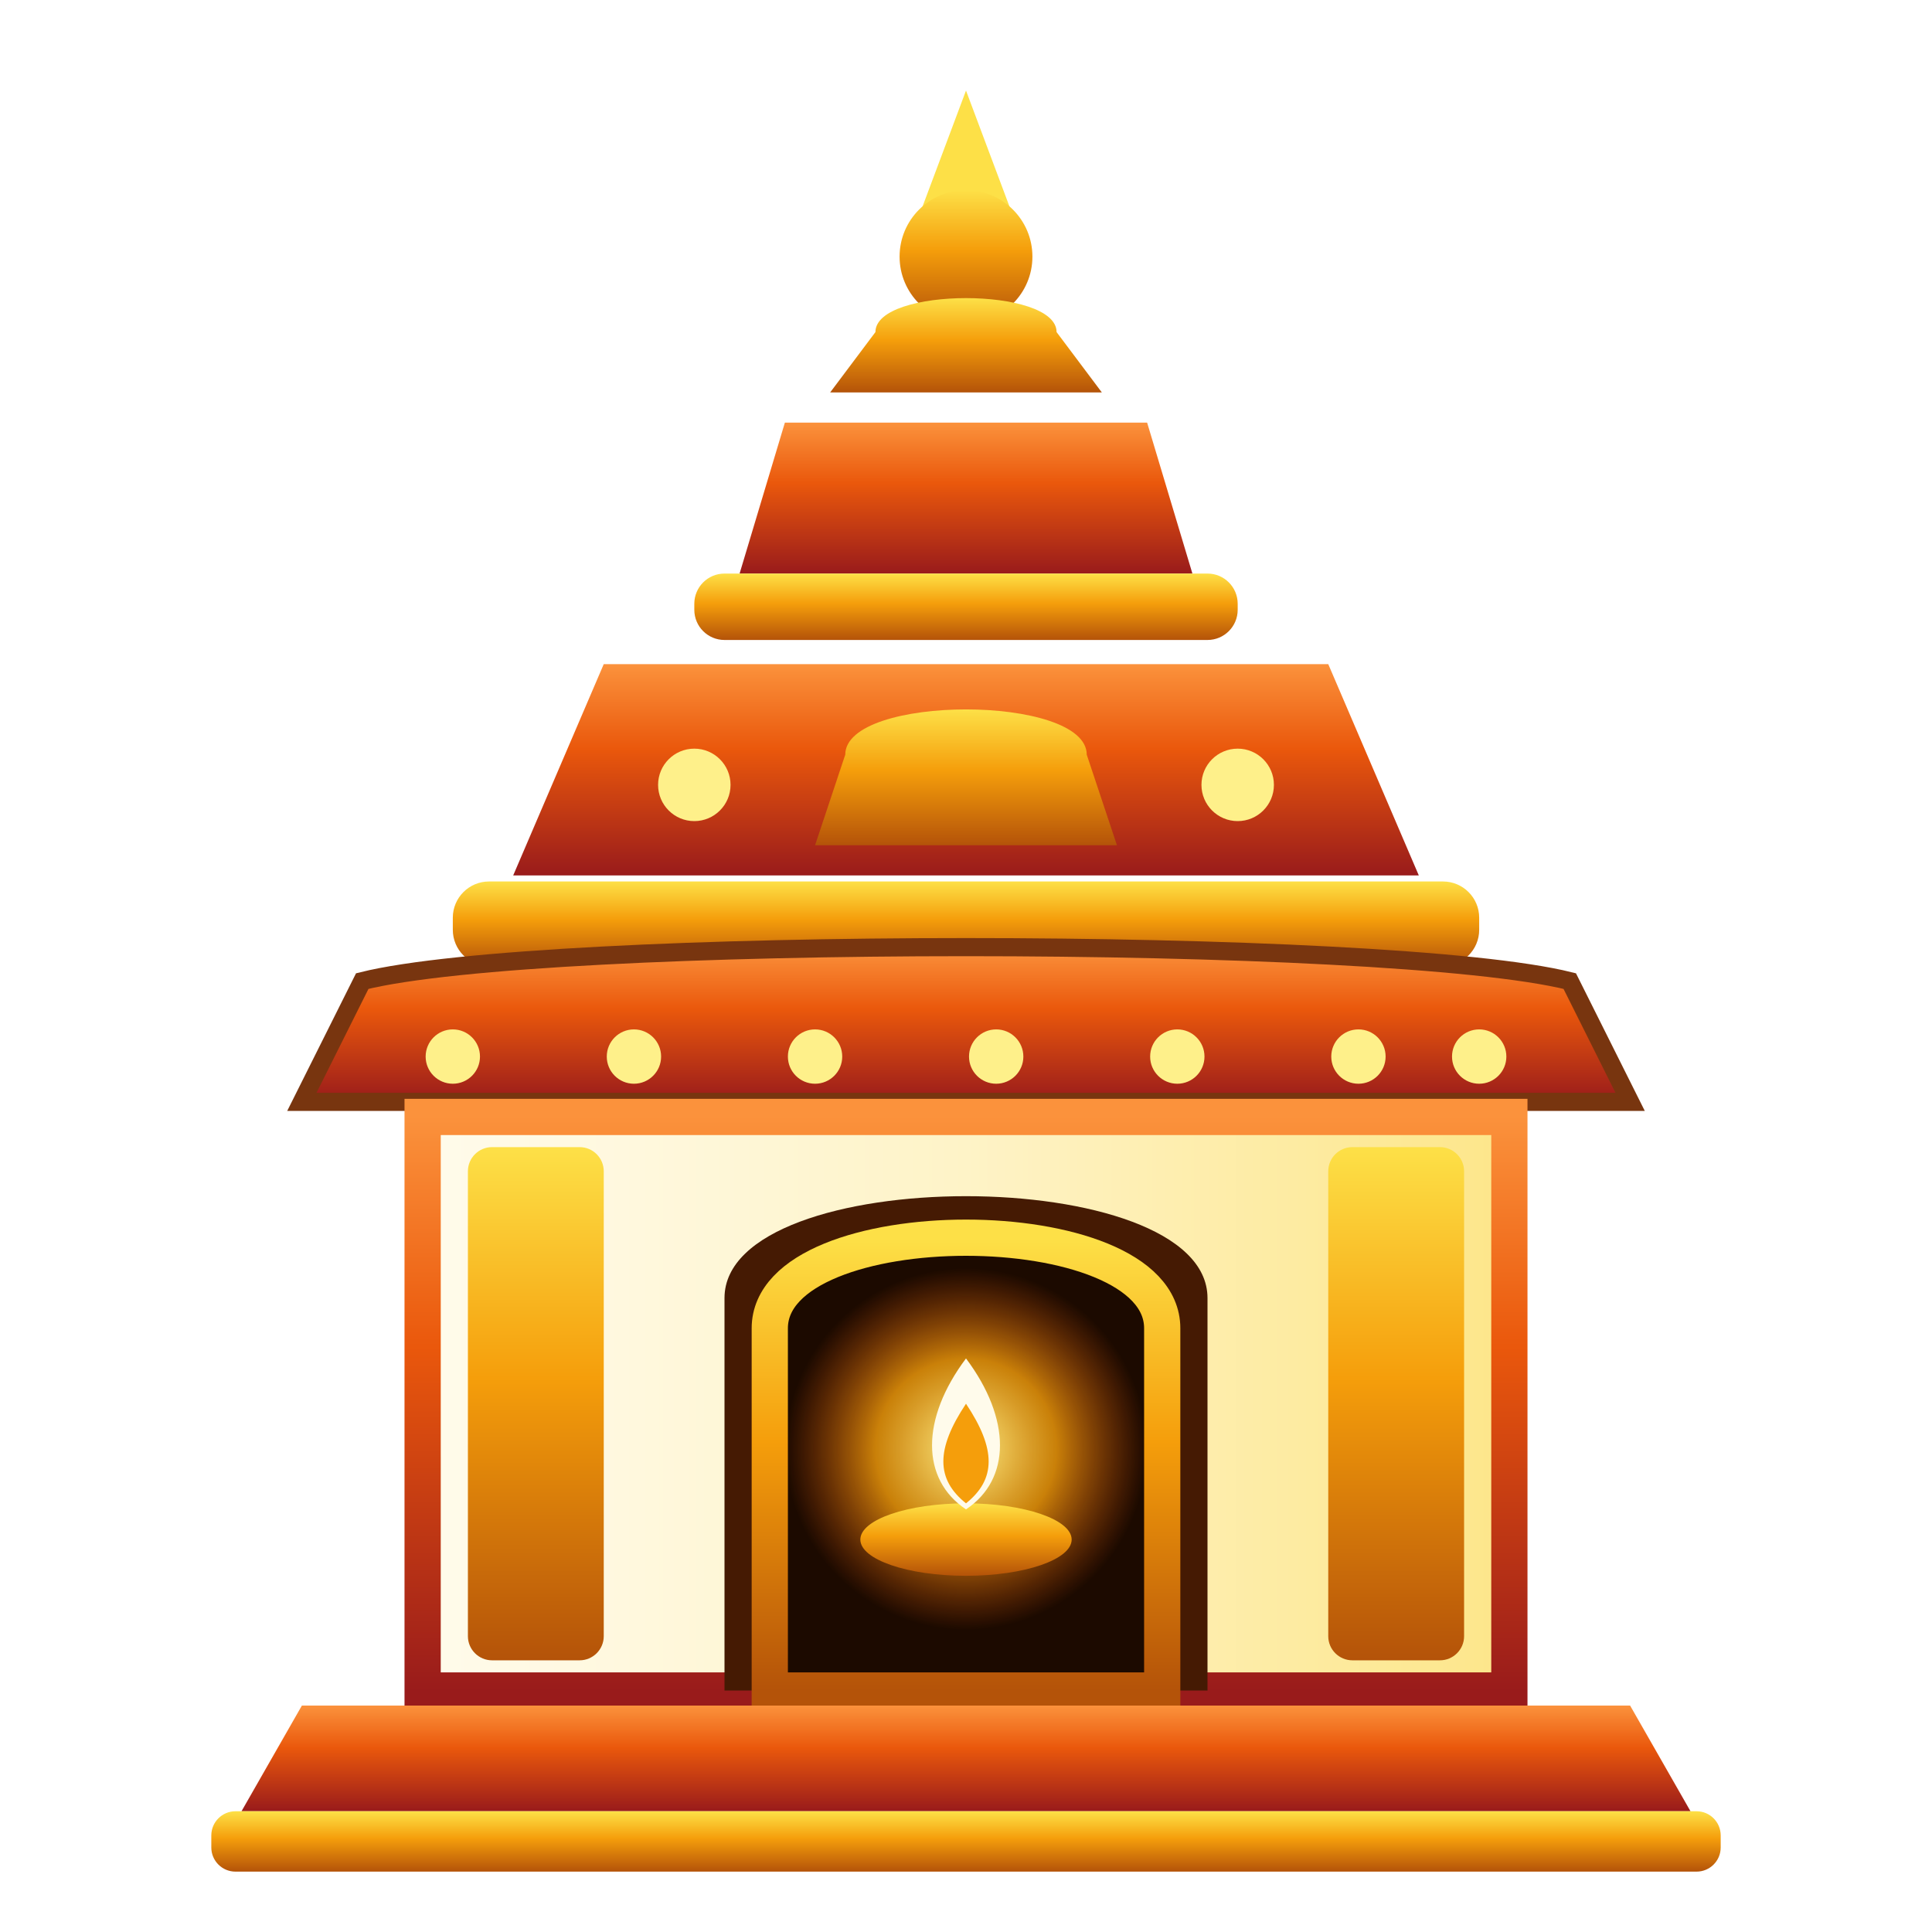
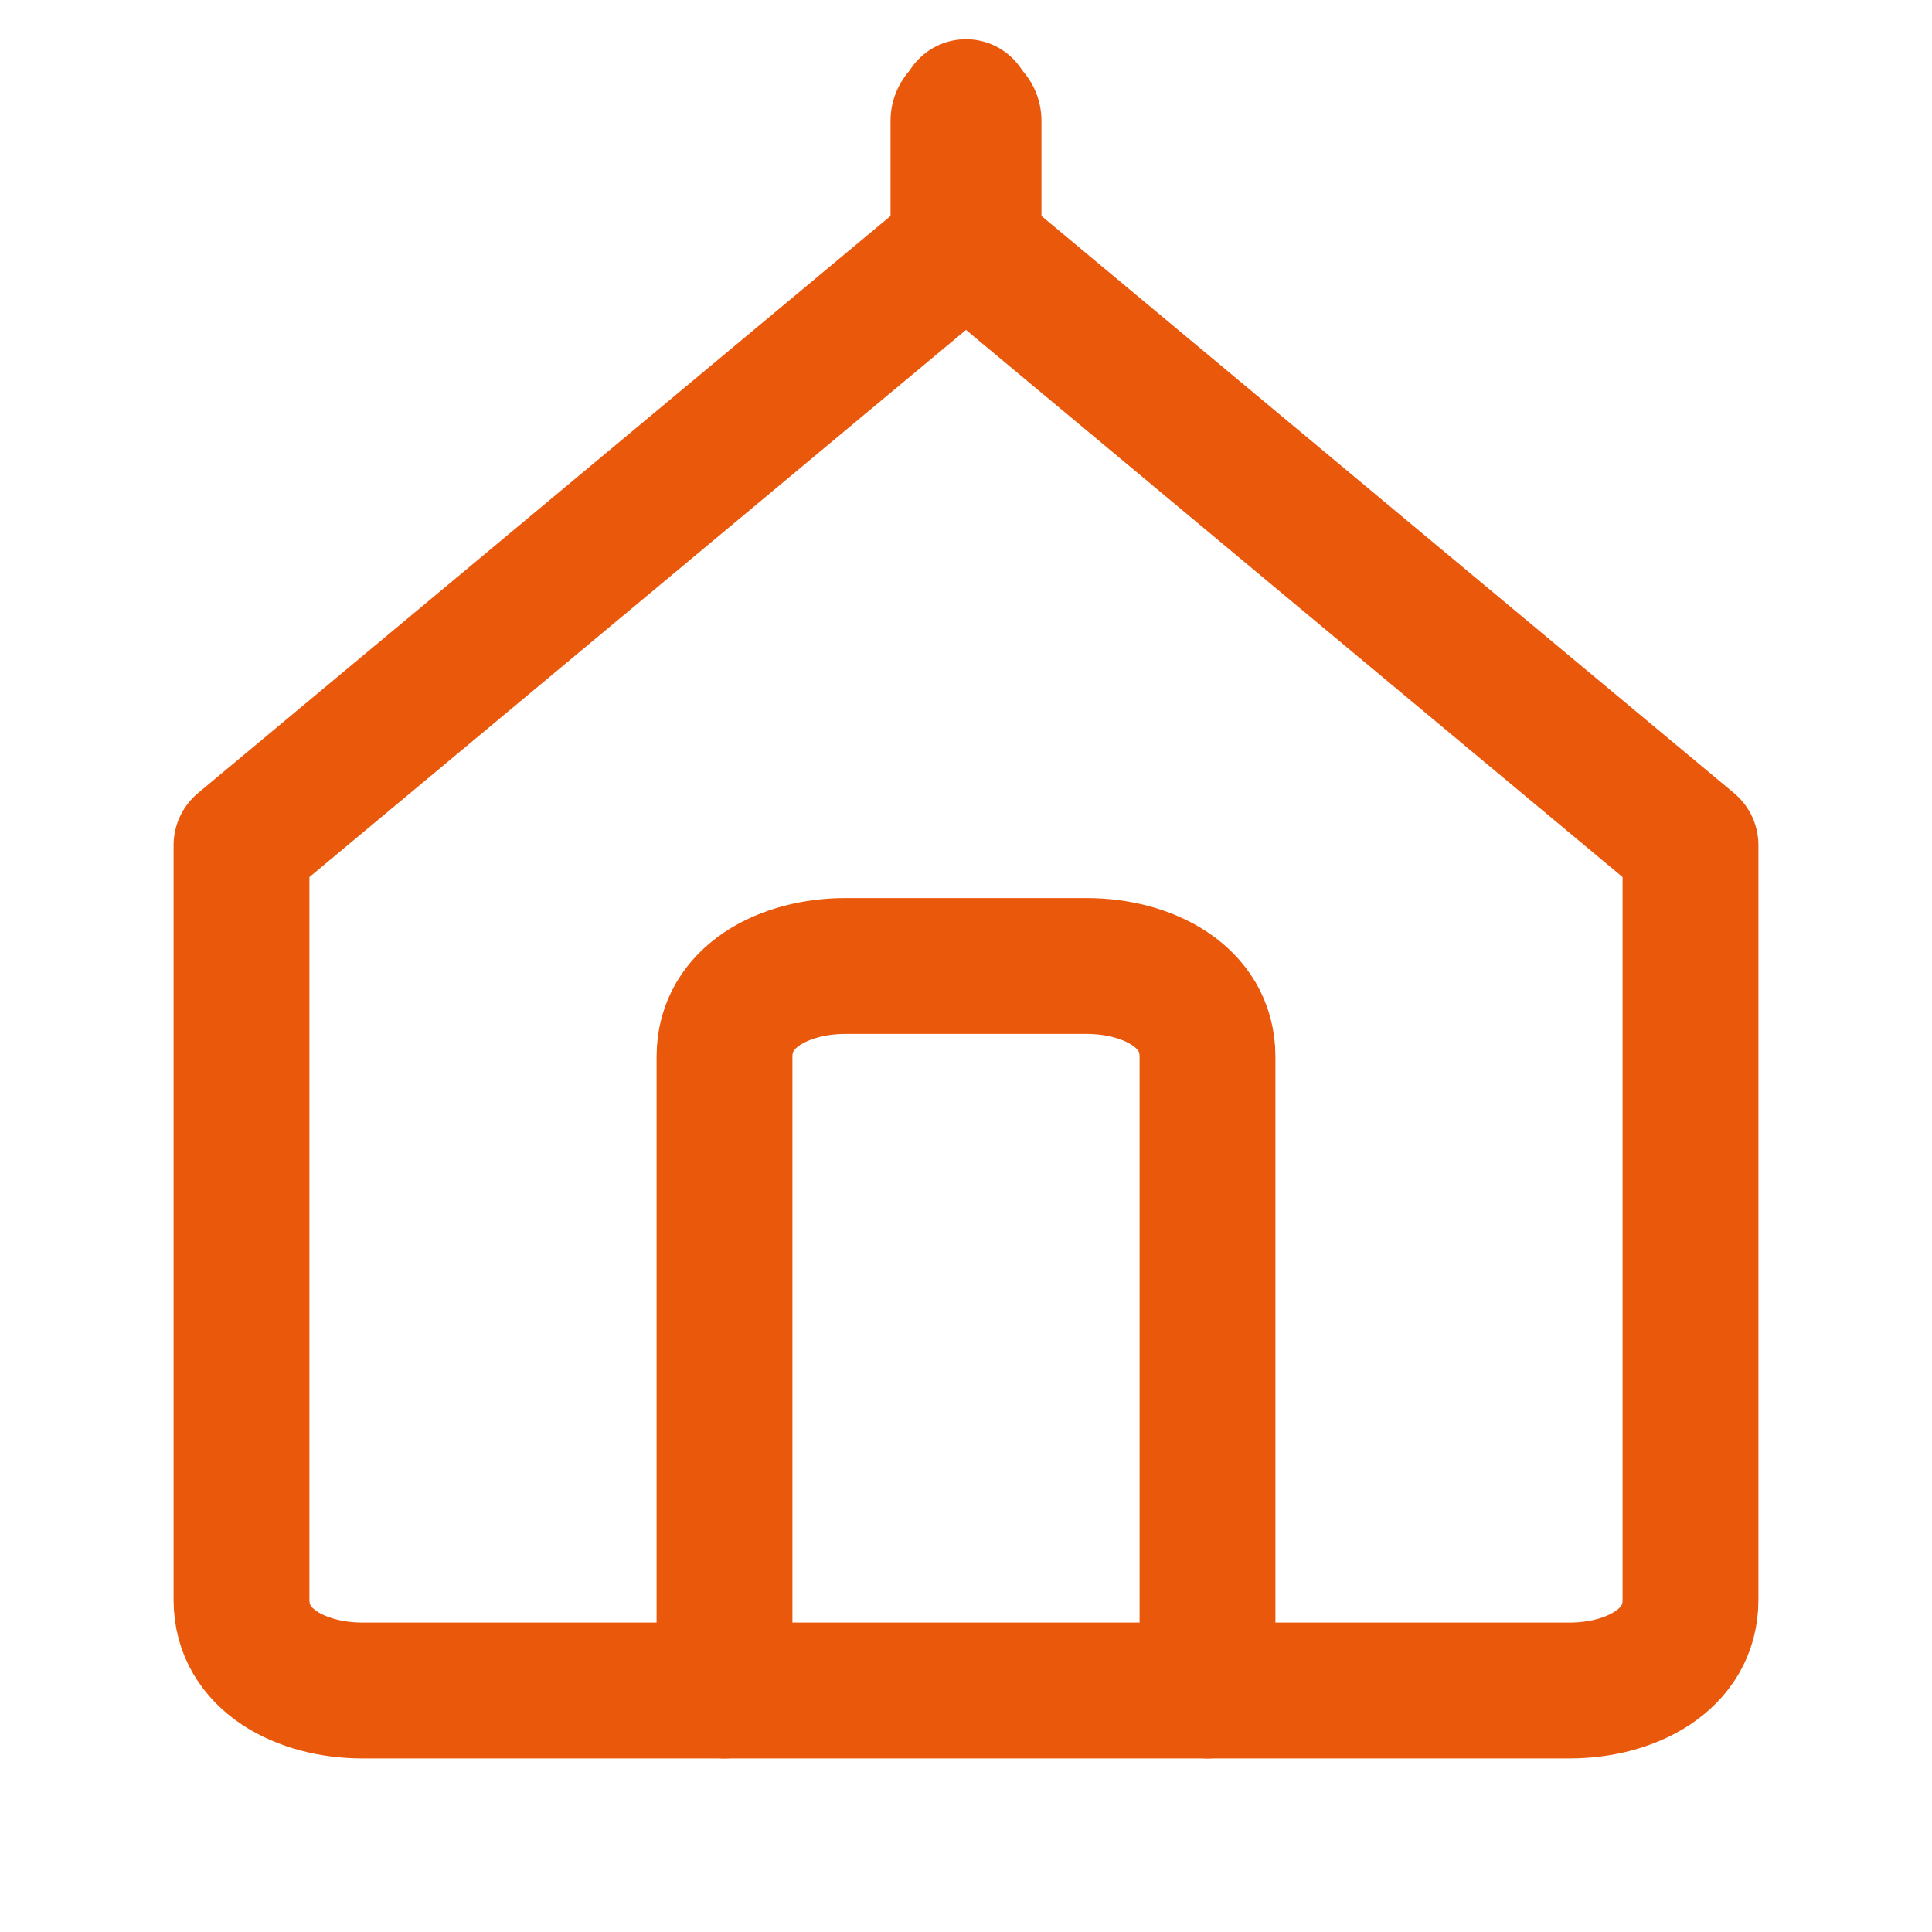
- <svg xmlns="http://www.w3.org/2000/svg" viewBox="0 0 64 64" width="64" height="64" role="img" aria-label="Home Temple Sanctum">
-   <defs>
-     <linearGradient id="home_gold" x1="0%" y1="0%" x2="0%" y2="100%">
-       <stop offset="0%" stop-color="#FDE047" />
-       <stop offset="45%" stop-color="#F59E0B" />
-       <stop offset="100%" stop-color="#B45309" />
-     </linearGradient>
-     <linearGradient id="home_saffron" x1="0%" y1="0%" x2="0%" y2="100%">
-       <stop offset="0%" stop-color="#FB923C" />
-       <stop offset="40%" stop-color="#EA580C" />
-       <stop offset="100%" stop-color="#991B1B" />
-     </linearGradient>
-     <linearGradient id="home_wall" x1="0%" y1="0%" x2="100%" y2="0%">
-       <stop offset="0%" stop-color="#FFFBEB" />
-       <stop offset="50%" stop-color="#FEF3C7" />
-       <stop offset="100%" stop-color="#FDE68A" />
-     </linearGradient>
-     <radialGradient id="home_flameGlow" cx="50%" cy="50%" r="50%">
-       <stop offset="0%" stop-color="#FEF08A" />
-       <stop offset="50%" stop-color="#F59E0B" stop-opacity="0.8" />
-       <stop offset="100%" stop-color="#EA580C" stop-opacity="0" />
-     </radialGradient>
-   </defs>
-   <path d="M 32 3 L 33.5 7 L 30.5 7 Z" fill="#FDE047" />
-   <circle cx="32" cy="8.5" r="2.2" fill="url(#home_gold)" />
-   <path d="M 29 11 C 29 9.5 35 9.5 35 11 L 36.5 13 L 27.5 13 Z" fill="url(#home_gold)" />
-   <path d="M 26 14 L 38 14 L 39.5 19 L 24.5 19 Z" fill="url(#home_saffron)" />
-   <rect x="23" y="19" width="18" height="2.2" rx="1" fill="url(#home_gold)" />
-   <path d="M 20 22 L 44 22 L 47 29 L 17 29 Z" fill="url(#home_saffron)" />
-   <path d="M 28 25 C 28 23 36 23 36 25 L 37 28 L 27 28 Z" fill="url(#home_gold)" />
-   <circle cx="23" cy="26" r="1.2" fill="#FEF08A" />
-   <circle cx="41" cy="26" r="1.2" fill="#FEF08A" />
-   <rect x="15" y="29.2" width="34" height="2.8" rx="1.2" fill="url(#home_gold)" />
-   <path d="M 12 32.5 C 18 31 46 31 52 32.5 L 54 36.5 L 10 36.5 Z" fill="url(#home_saffron)" stroke="#78350F" stroke-width="0.6" />
-   <circle cx="15" cy="35" r="0.9" fill="#FEF08A" />
-   <circle cx="21" cy="35" r="0.9" fill="#FEF08A" />
-   <circle cx="27" cy="35" r="0.9" fill="#FEF08A" />
-   <circle cx="33" cy="35" r="0.9" fill="#FEF08A" />
-   <circle cx="39" cy="35" r="0.9" fill="#FEF08A" />
-   <circle cx="45" cy="35" r="0.9" fill="#FEF08A" />
-   <circle cx="49" cy="35" r="0.9" fill="#FEF08A" />
-   <rect x="14" y="37" width="36" height="19" fill="url(#home_wall)" stroke="url(#home_saffron)" stroke-width="1.2" />
-   <rect x="15.5" y="38" width="4.5" height="17" fill="url(#home_gold)" rx="0.8" />
-   <rect x="44" y="38" width="4.5" height="17" fill="url(#home_gold)" rx="0.8" />
-   <path d="M 24 56 V 43 C 24 38.5 40 38.5 40 43 V 56 Z" fill="#451A03" />
-   <path d="M 25.5 56 V 44 C 25.5 40 38.5 40 38.5 44 V 56 Z" stroke="url(#home_gold)" stroke-width="1.2" fill="#1C0A00" />
-   <circle cx="32" cy="48" r="6" fill="url(#home_flameGlow)" />
-   <ellipse cx="32" cy="51" rx="3.5" ry="1.2" fill="url(#home_gold)" />
-   <path d="M 32 45 C 33.5 47 33.5 49 32 50 C 30.5 49 30.5 47 32 45 Z" fill="#FFFBEB" />
-   <path d="M 32 46.5 C 33 48 33 49 32 49.8 C 31 49 31 48 32 46.5 Z" fill="#F59E0B" />
-   <path d="M 10 56.5 L 54 56.5 L 56 60 L 8 60 Z" fill="url(#home_saffron)" />
-   <rect x="7" y="60" width="50" height="2" rx="0.8" fill="url(#home_gold)" />
+ <svg xmlns="http://www.w3.org/2000/svg" viewBox="0 0 64 64" width="64" height="64" fill="none" stroke="#ea580c" stroke-width="4.5" stroke-linecap="round" stroke-linejoin="round" role="img" aria-label="Home">
+   <path d="M 8 28 L 32 8 L 56 28 V 53 C 56 55 54 56 52 56 H 12 C 10 56 8 55 8 53 Z" />
+   <path d="M 24 56 V 35 C 24 33 26 32 28 32 H 36 C 38 32 40 33 40 35 V 56" />
+   <path d="M 32 8 V 4" stroke-width="5" />
+   <circle cx="32" cy="3.5" r="2.2" fill="#ea580c" stroke="none" />
</svg>
